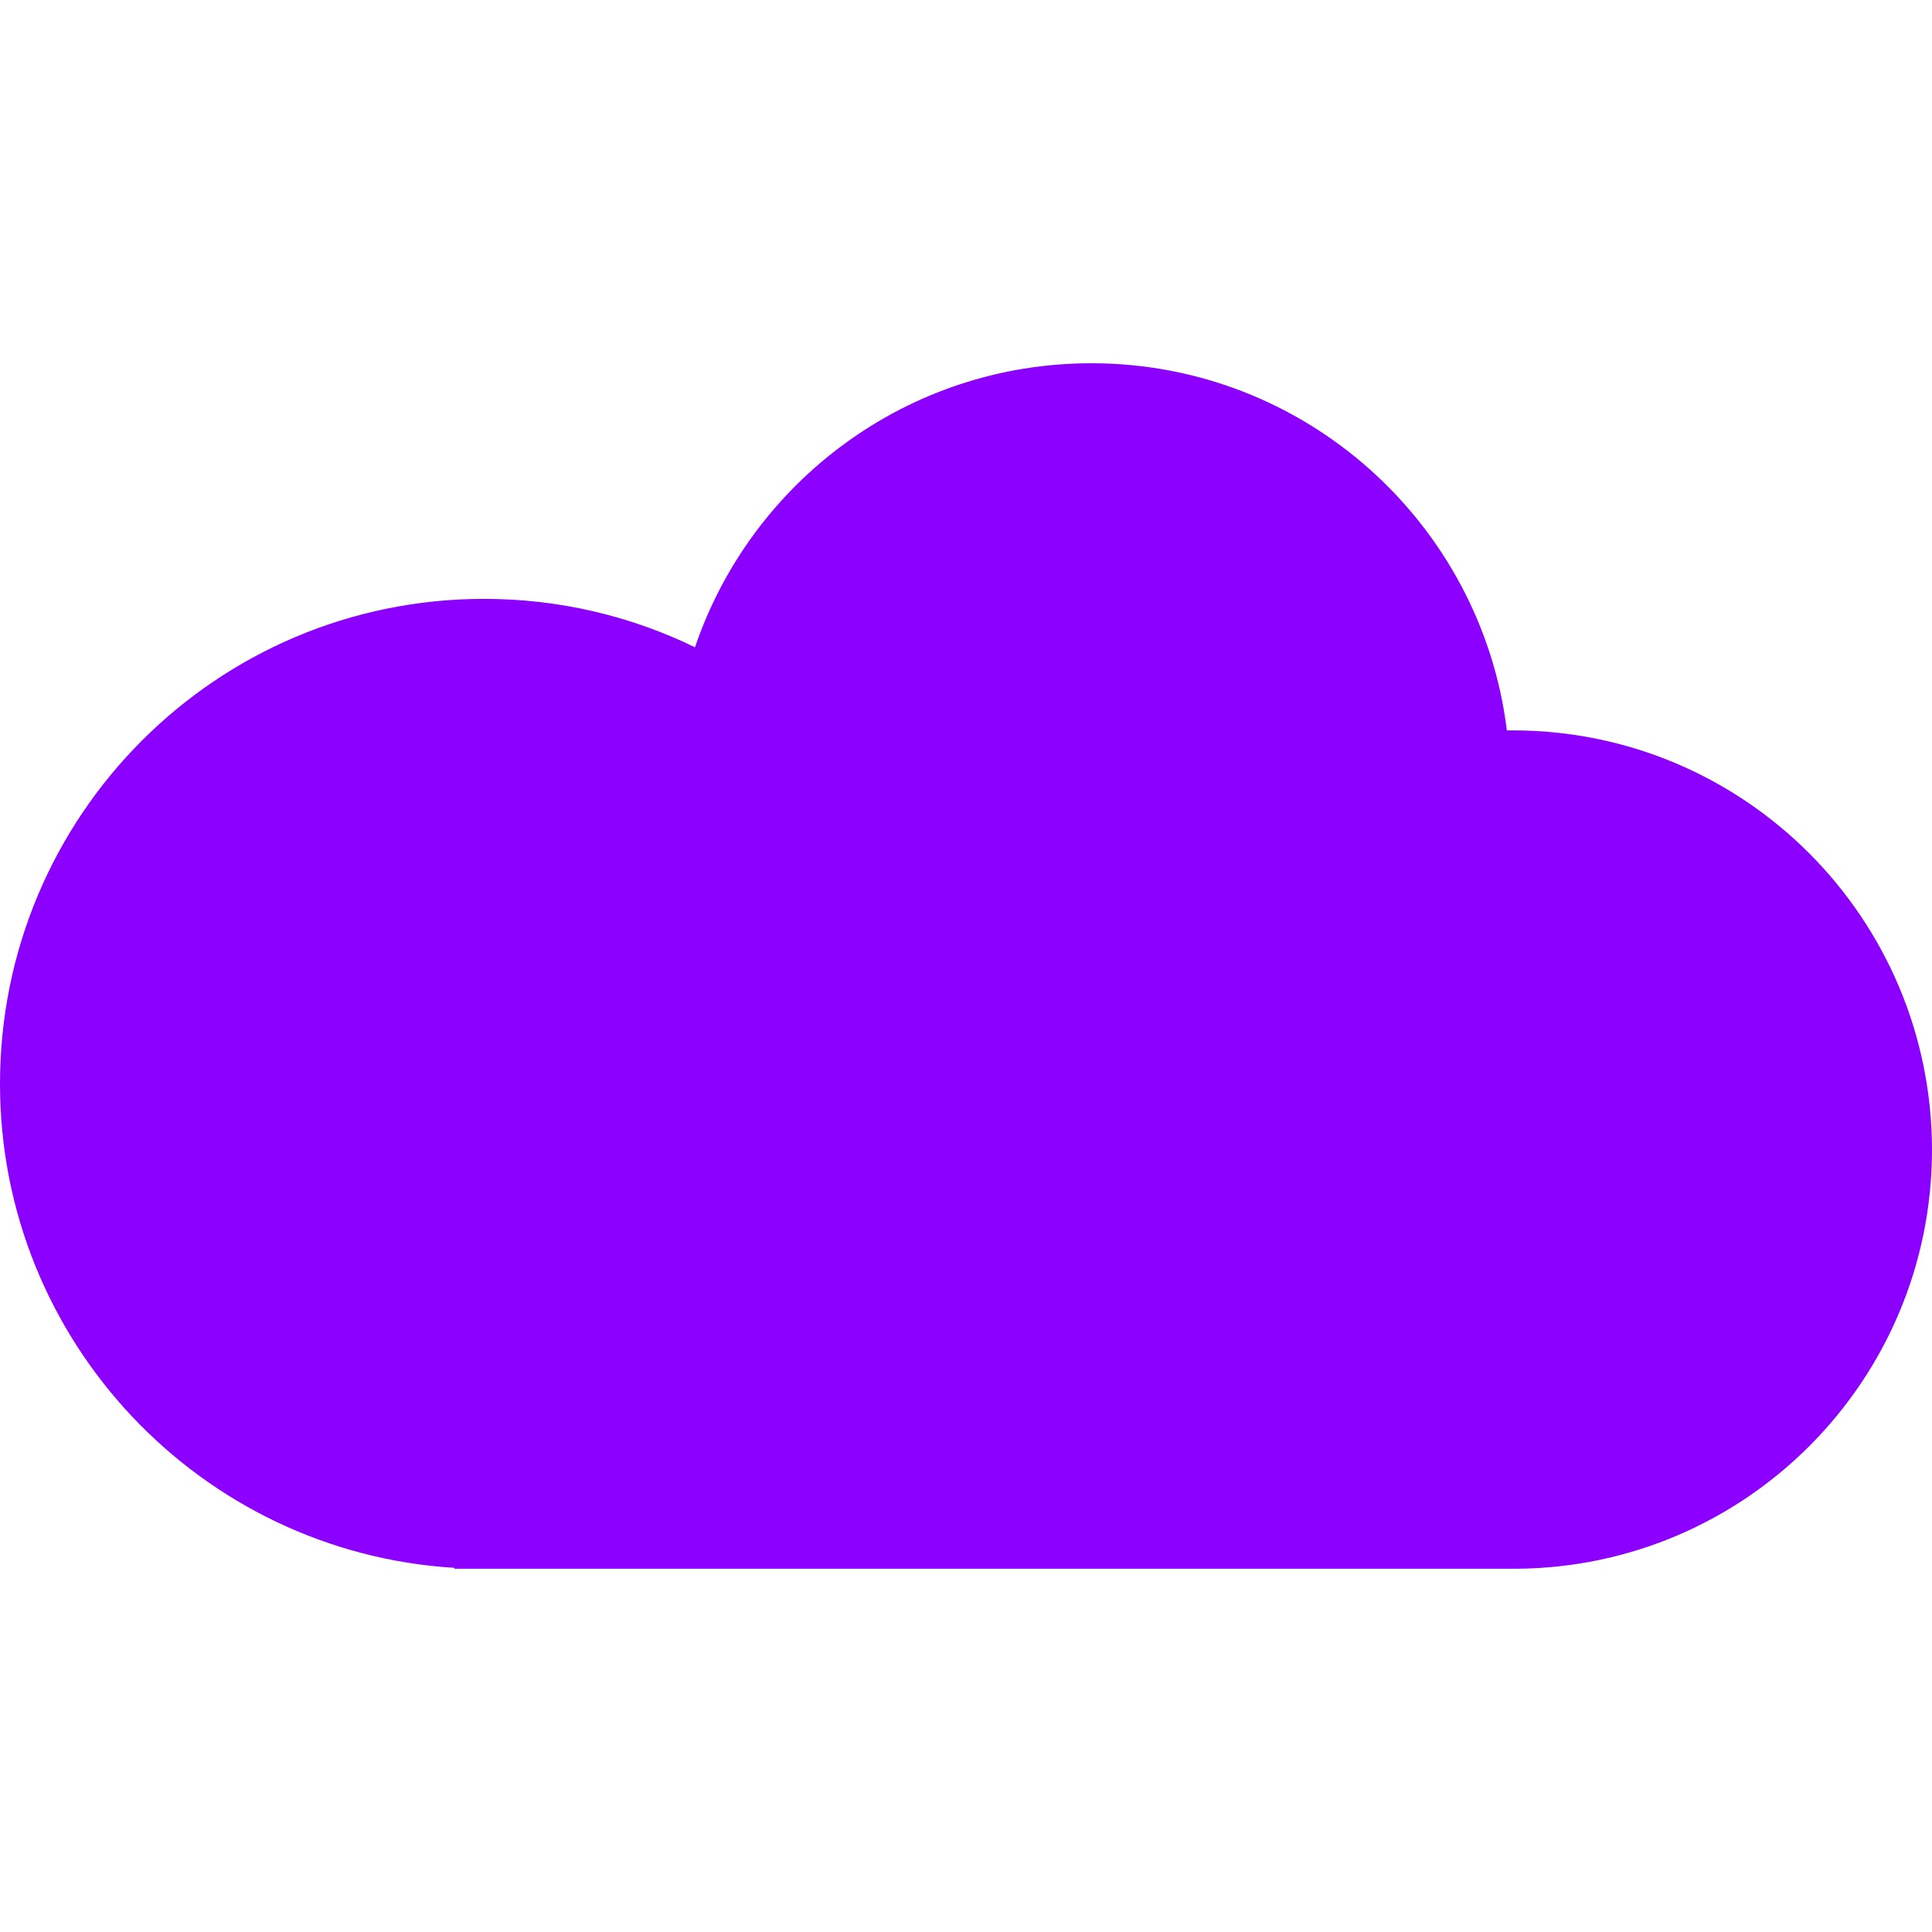
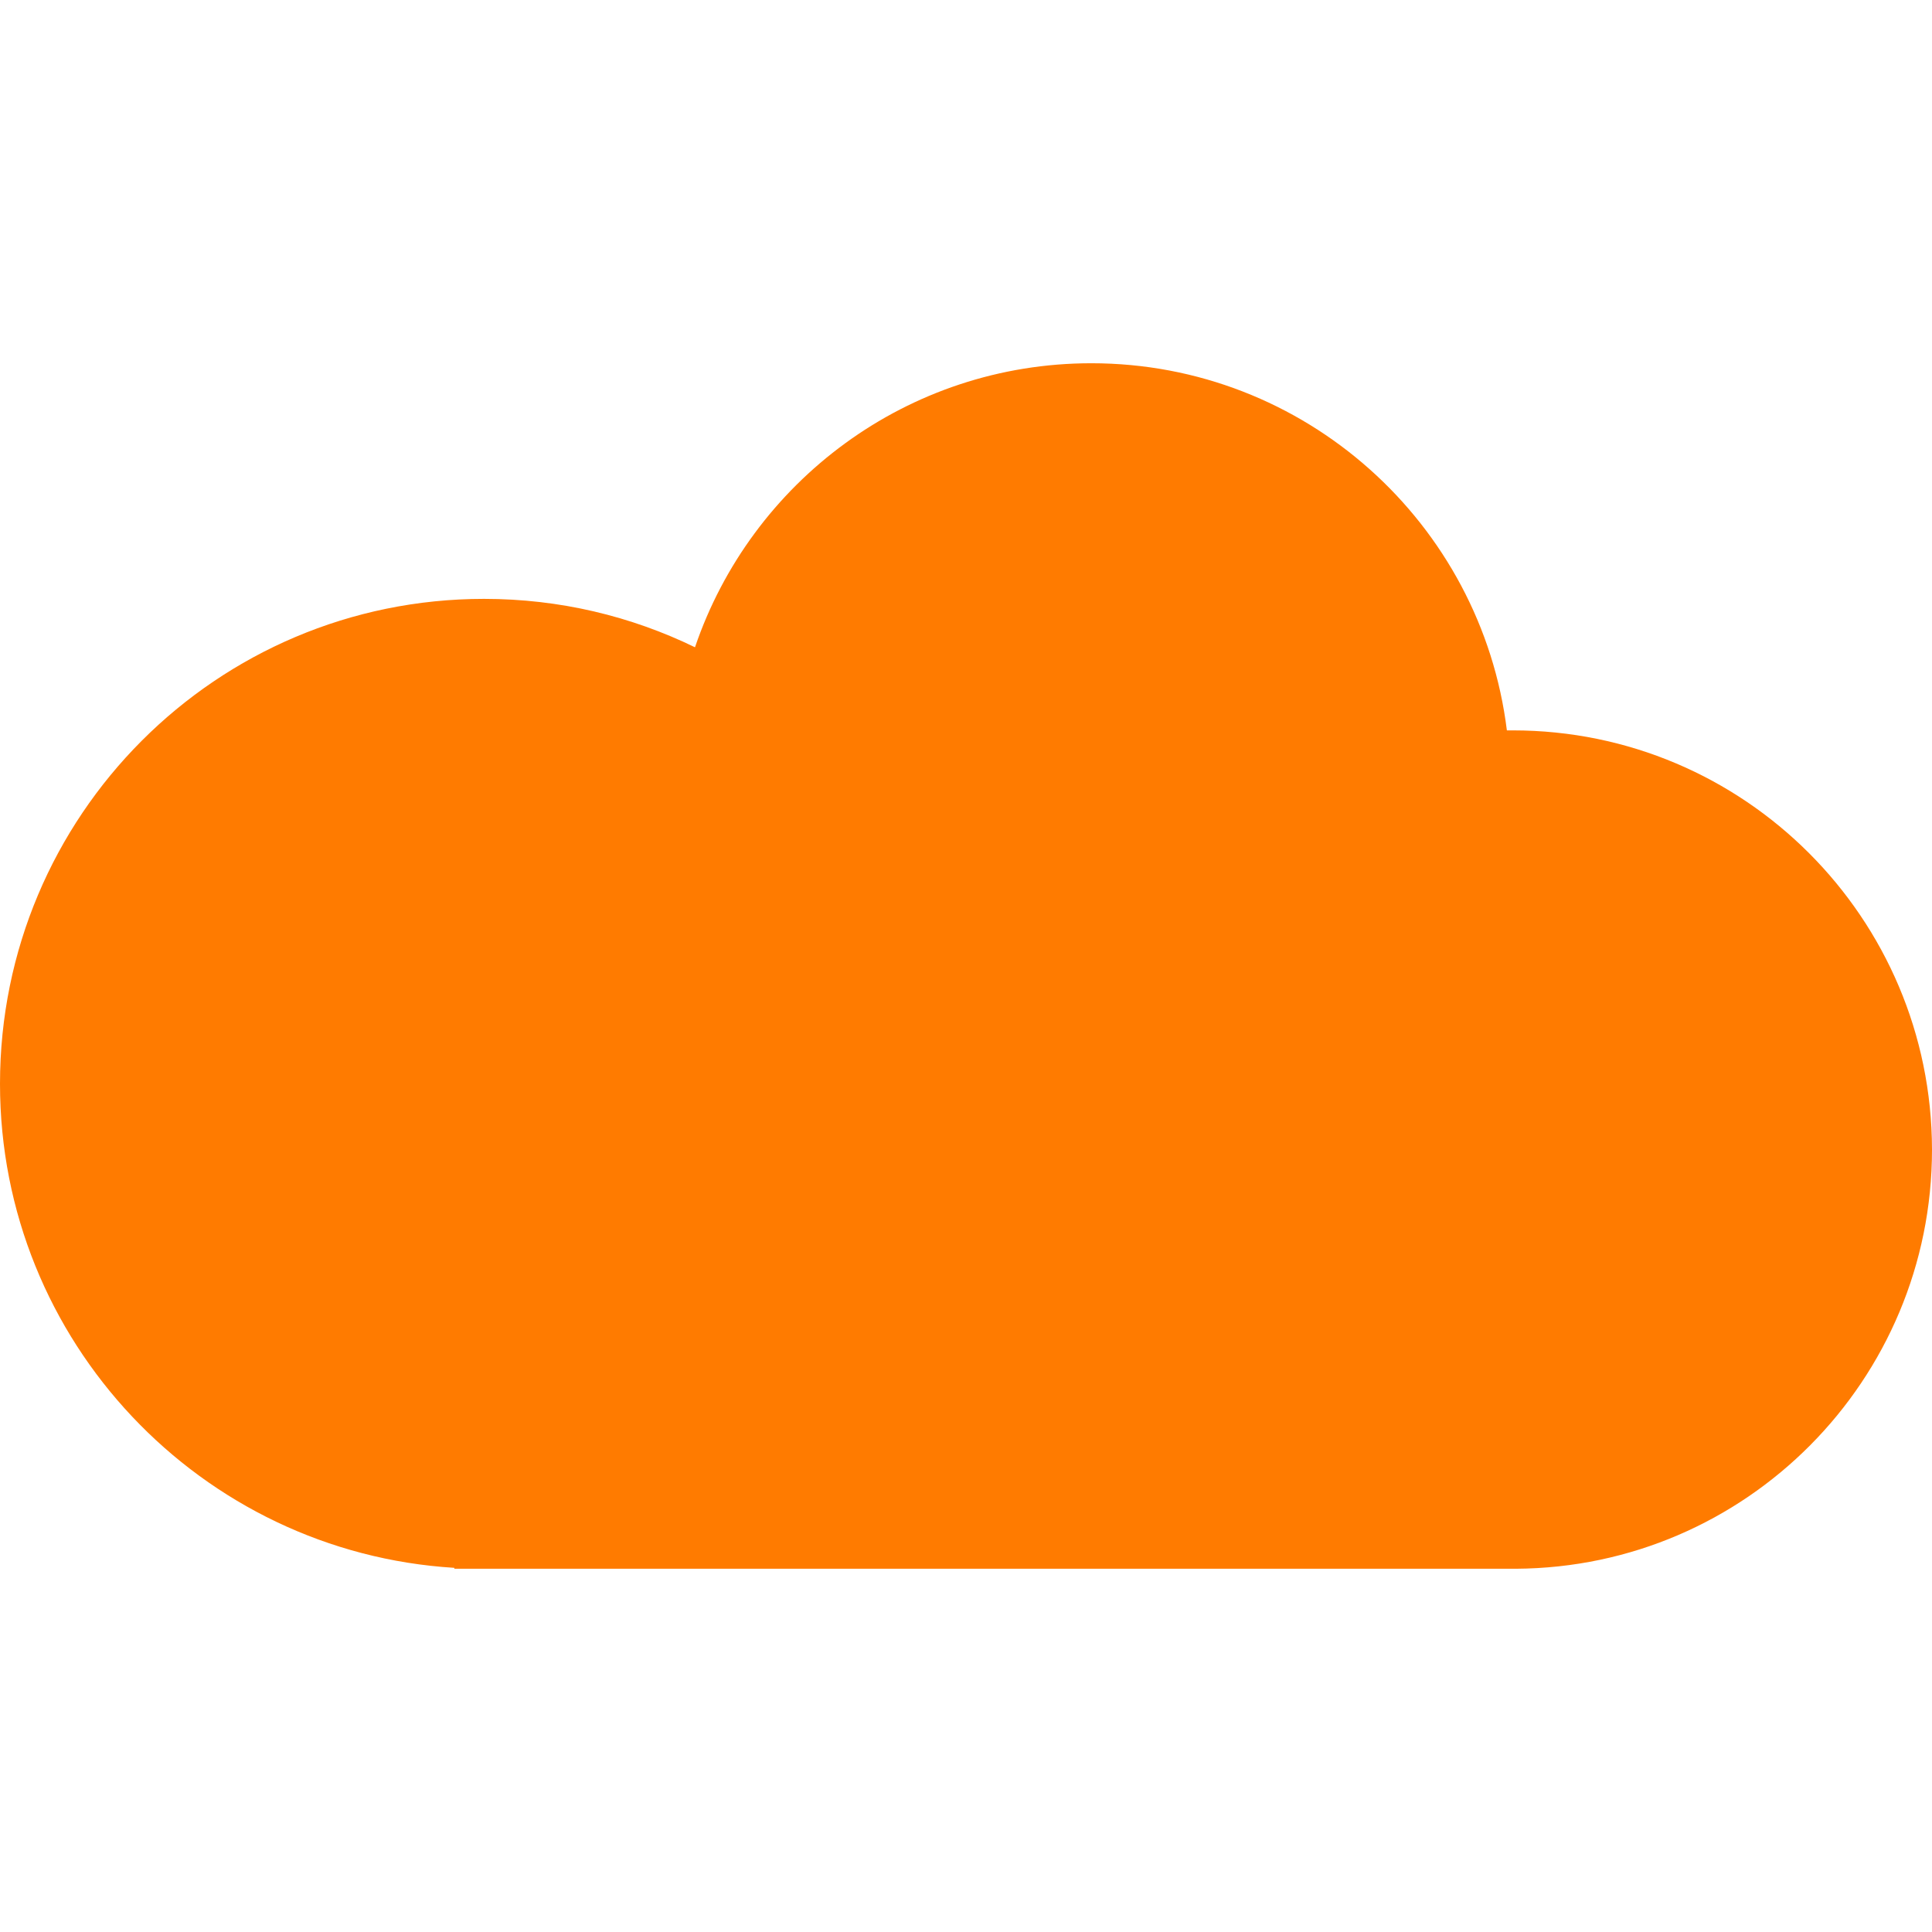
- <svg xmlns="http://www.w3.org/2000/svg" fill="#8C00FFFF" version="1.1" id="Capa_1" width="800px" height="800px" viewBox="0 0 505.736 505.736" xml:space="preserve">
+ <svg xmlns="http://www.w3.org/2000/svg" fill="rgb(255, 123, 0)" version="1.1" id="Capa_1" width="800px" height="800px" viewBox="0 0 505.736 505.736" xml:space="preserve">
  <g>
    <path d="M396.007,191.19c-0.478,0-1.075,0-1.554,0c-6.693-54.147-52.833-96.103-108.773-96.103   c-48.171,0-89.051,31.078-103.753,74.349c-16.734-8.128-35.381-12.67-55.224-12.67C56.658,156.765,0,213.542,0,283.707   c0,67.416,52.594,122.64,118.934,126.703v0.239h277.91c60.244-0.358,108.893-49.366,108.893-109.729   C505.617,240.317,456.609,191.19,396.007,191.19z" />
  </g>
</svg>
